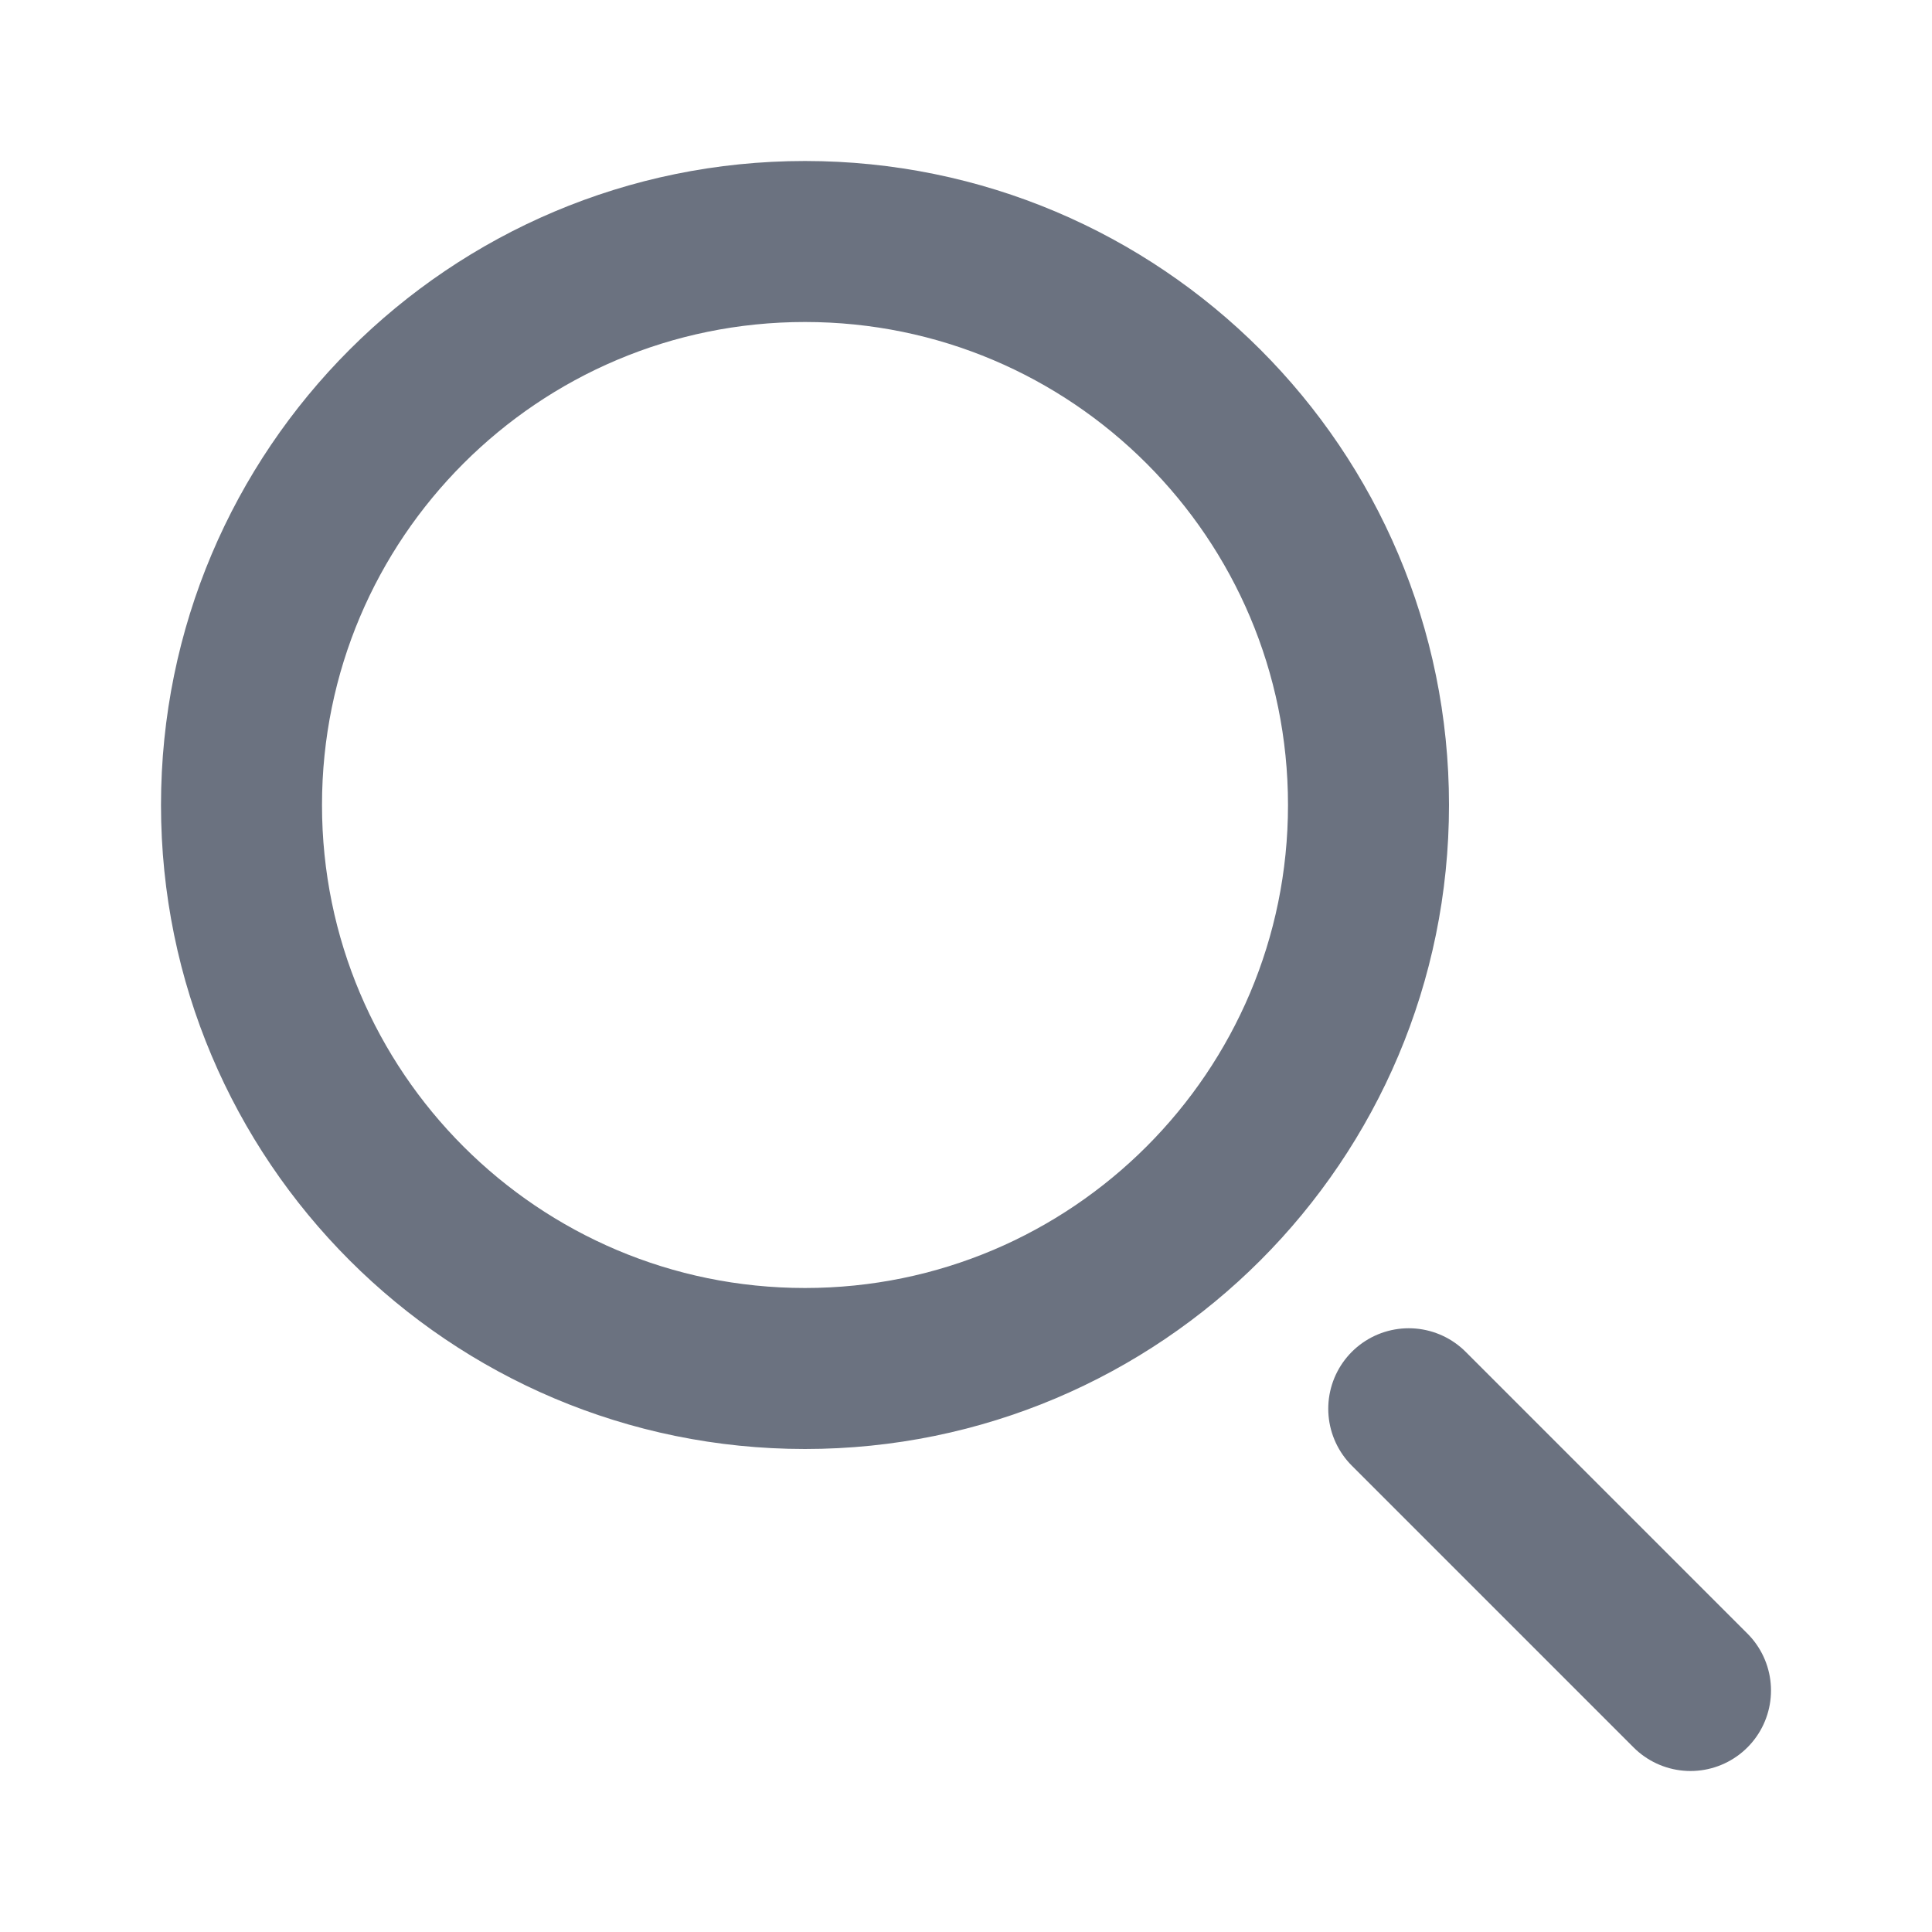
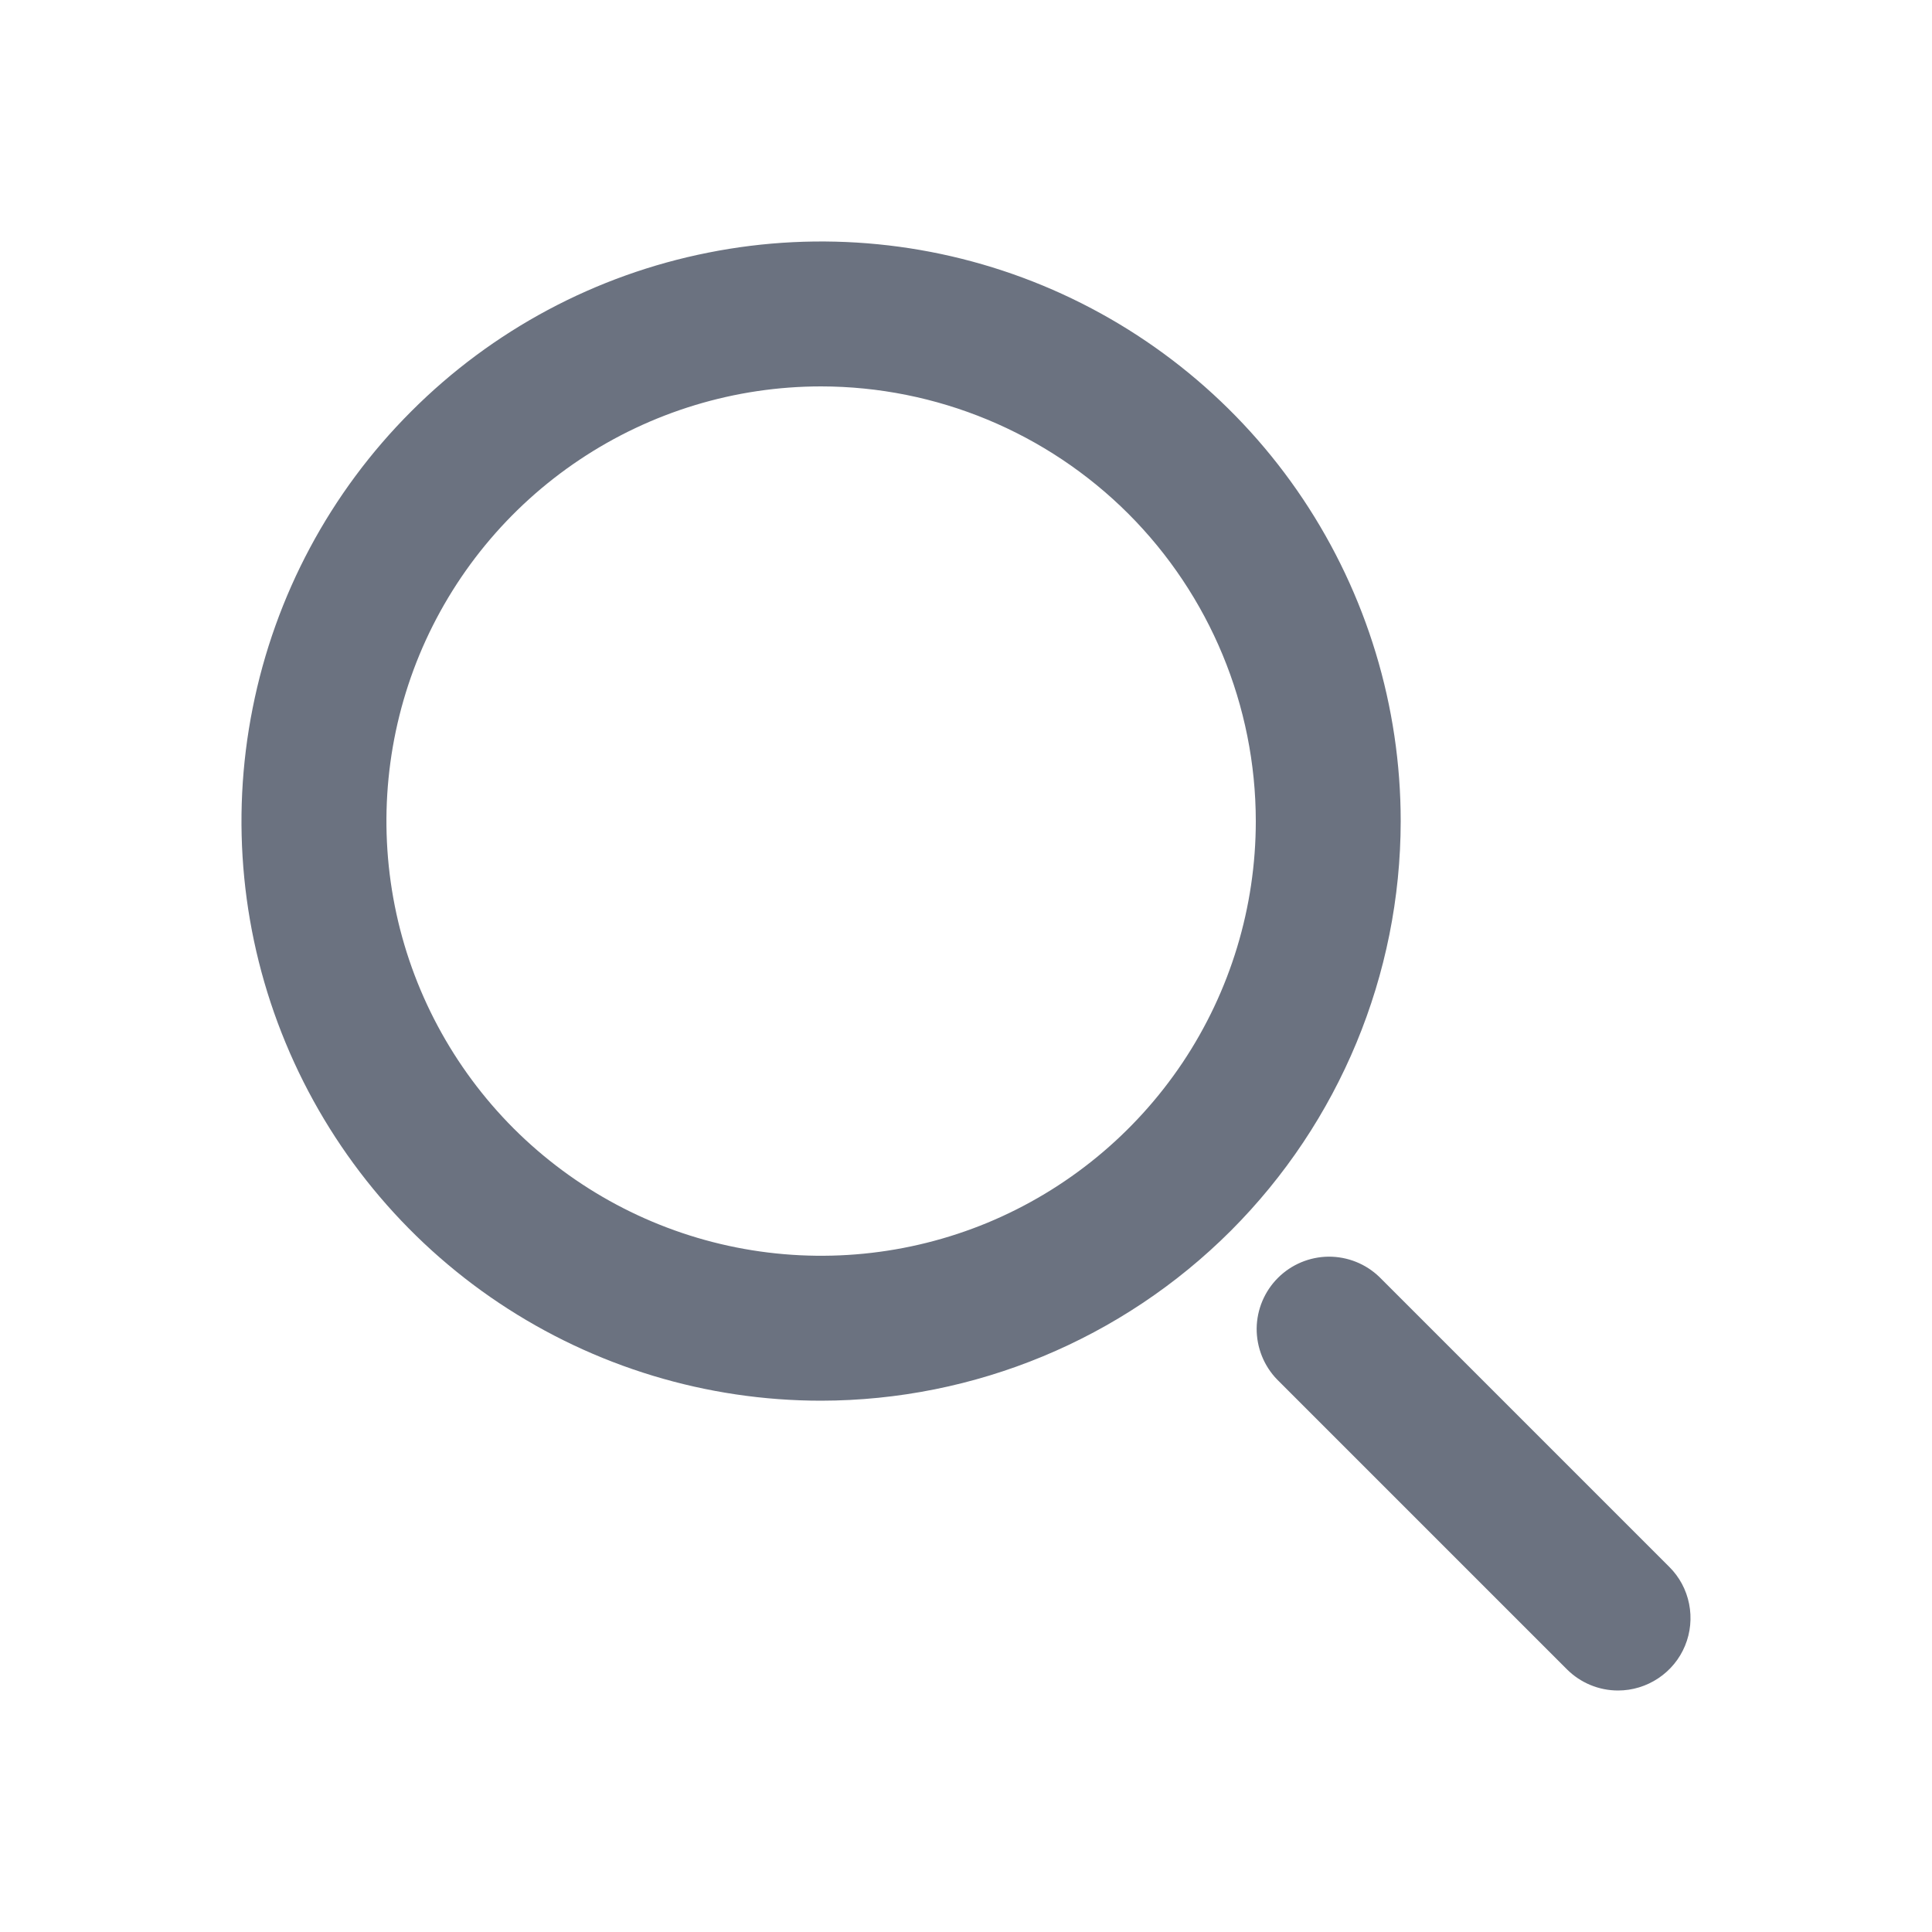
- <svg xmlns="http://www.w3.org/2000/svg" class="w-6 h-6 text-gray-800 dark:text-white" aria-hidden="true" fill="none" viewBox="0 0 24 24">
-   <path stroke="#6B7280" stroke-linecap="round" stroke-width="2" d="m21 21-3.5-3.5M17 10a7 7 0 1 1-14 0 7 7 0 0 1 14 0Z" />
+ <svg xmlns="http://www.w3.org/2000/svg" width="18" height="18" viewBox="0 0 18 18" fill="none">
+   <path d="M7.65 13.05C6.582 13.05 5.538 12.733 4.65 12.14C3.762 11.547 3.07 10.703 2.661 9.716C2.252 8.73 2.145 7.644 2.354 6.597C2.562 5.549 3.076 4.587 3.832 3.832C4.587 3.076 5.549 2.562 6.597 2.354C7.644 2.145 8.73 2.252 9.717 2.661C10.703 3.07 11.547 3.762 12.14 4.65C12.733 5.538 13.05 6.582 13.05 7.65C13.049 9.082 12.479 10.454 11.467 11.467C10.454 12.479 9.082 13.048 7.65 13.05ZM7.65 3.6C6.849 3.6 6.066 3.838 5.4 4.283C4.734 4.728 4.215 5.36 3.908 6.1C3.602 6.84 3.522 7.654 3.678 8.44C3.834 9.226 4.22 9.947 4.786 10.514C5.353 11.08 6.074 11.466 6.86 11.622C7.646 11.778 8.46 11.698 9.2 11.392C9.94 11.085 10.572 10.566 11.018 9.9C11.463 9.234 11.7 8.451 11.7 7.65C11.699 6.576 11.272 5.547 10.513 4.787C9.753 4.028 8.724 3.601 7.65 3.6Z" fill="#6B7280" />
+   <path d="M15.075 15.75C14.896 15.75 14.725 15.679 14.598 15.552L11.898 12.852C11.775 12.725 11.707 12.554 11.708 12.377C11.71 12.2 11.781 12.031 11.906 11.906C12.031 11.781 12.2 11.71 12.377 11.708C12.555 11.707 12.725 11.775 12.852 11.898L15.552 14.598C15.647 14.692 15.711 14.812 15.737 14.943C15.763 15.074 15.75 15.21 15.699 15.333C15.648 15.457 15.561 15.562 15.45 15.636C15.339 15.71 15.209 15.75 15.075 15.75Z" fill="#6B7280" />
</svg>
